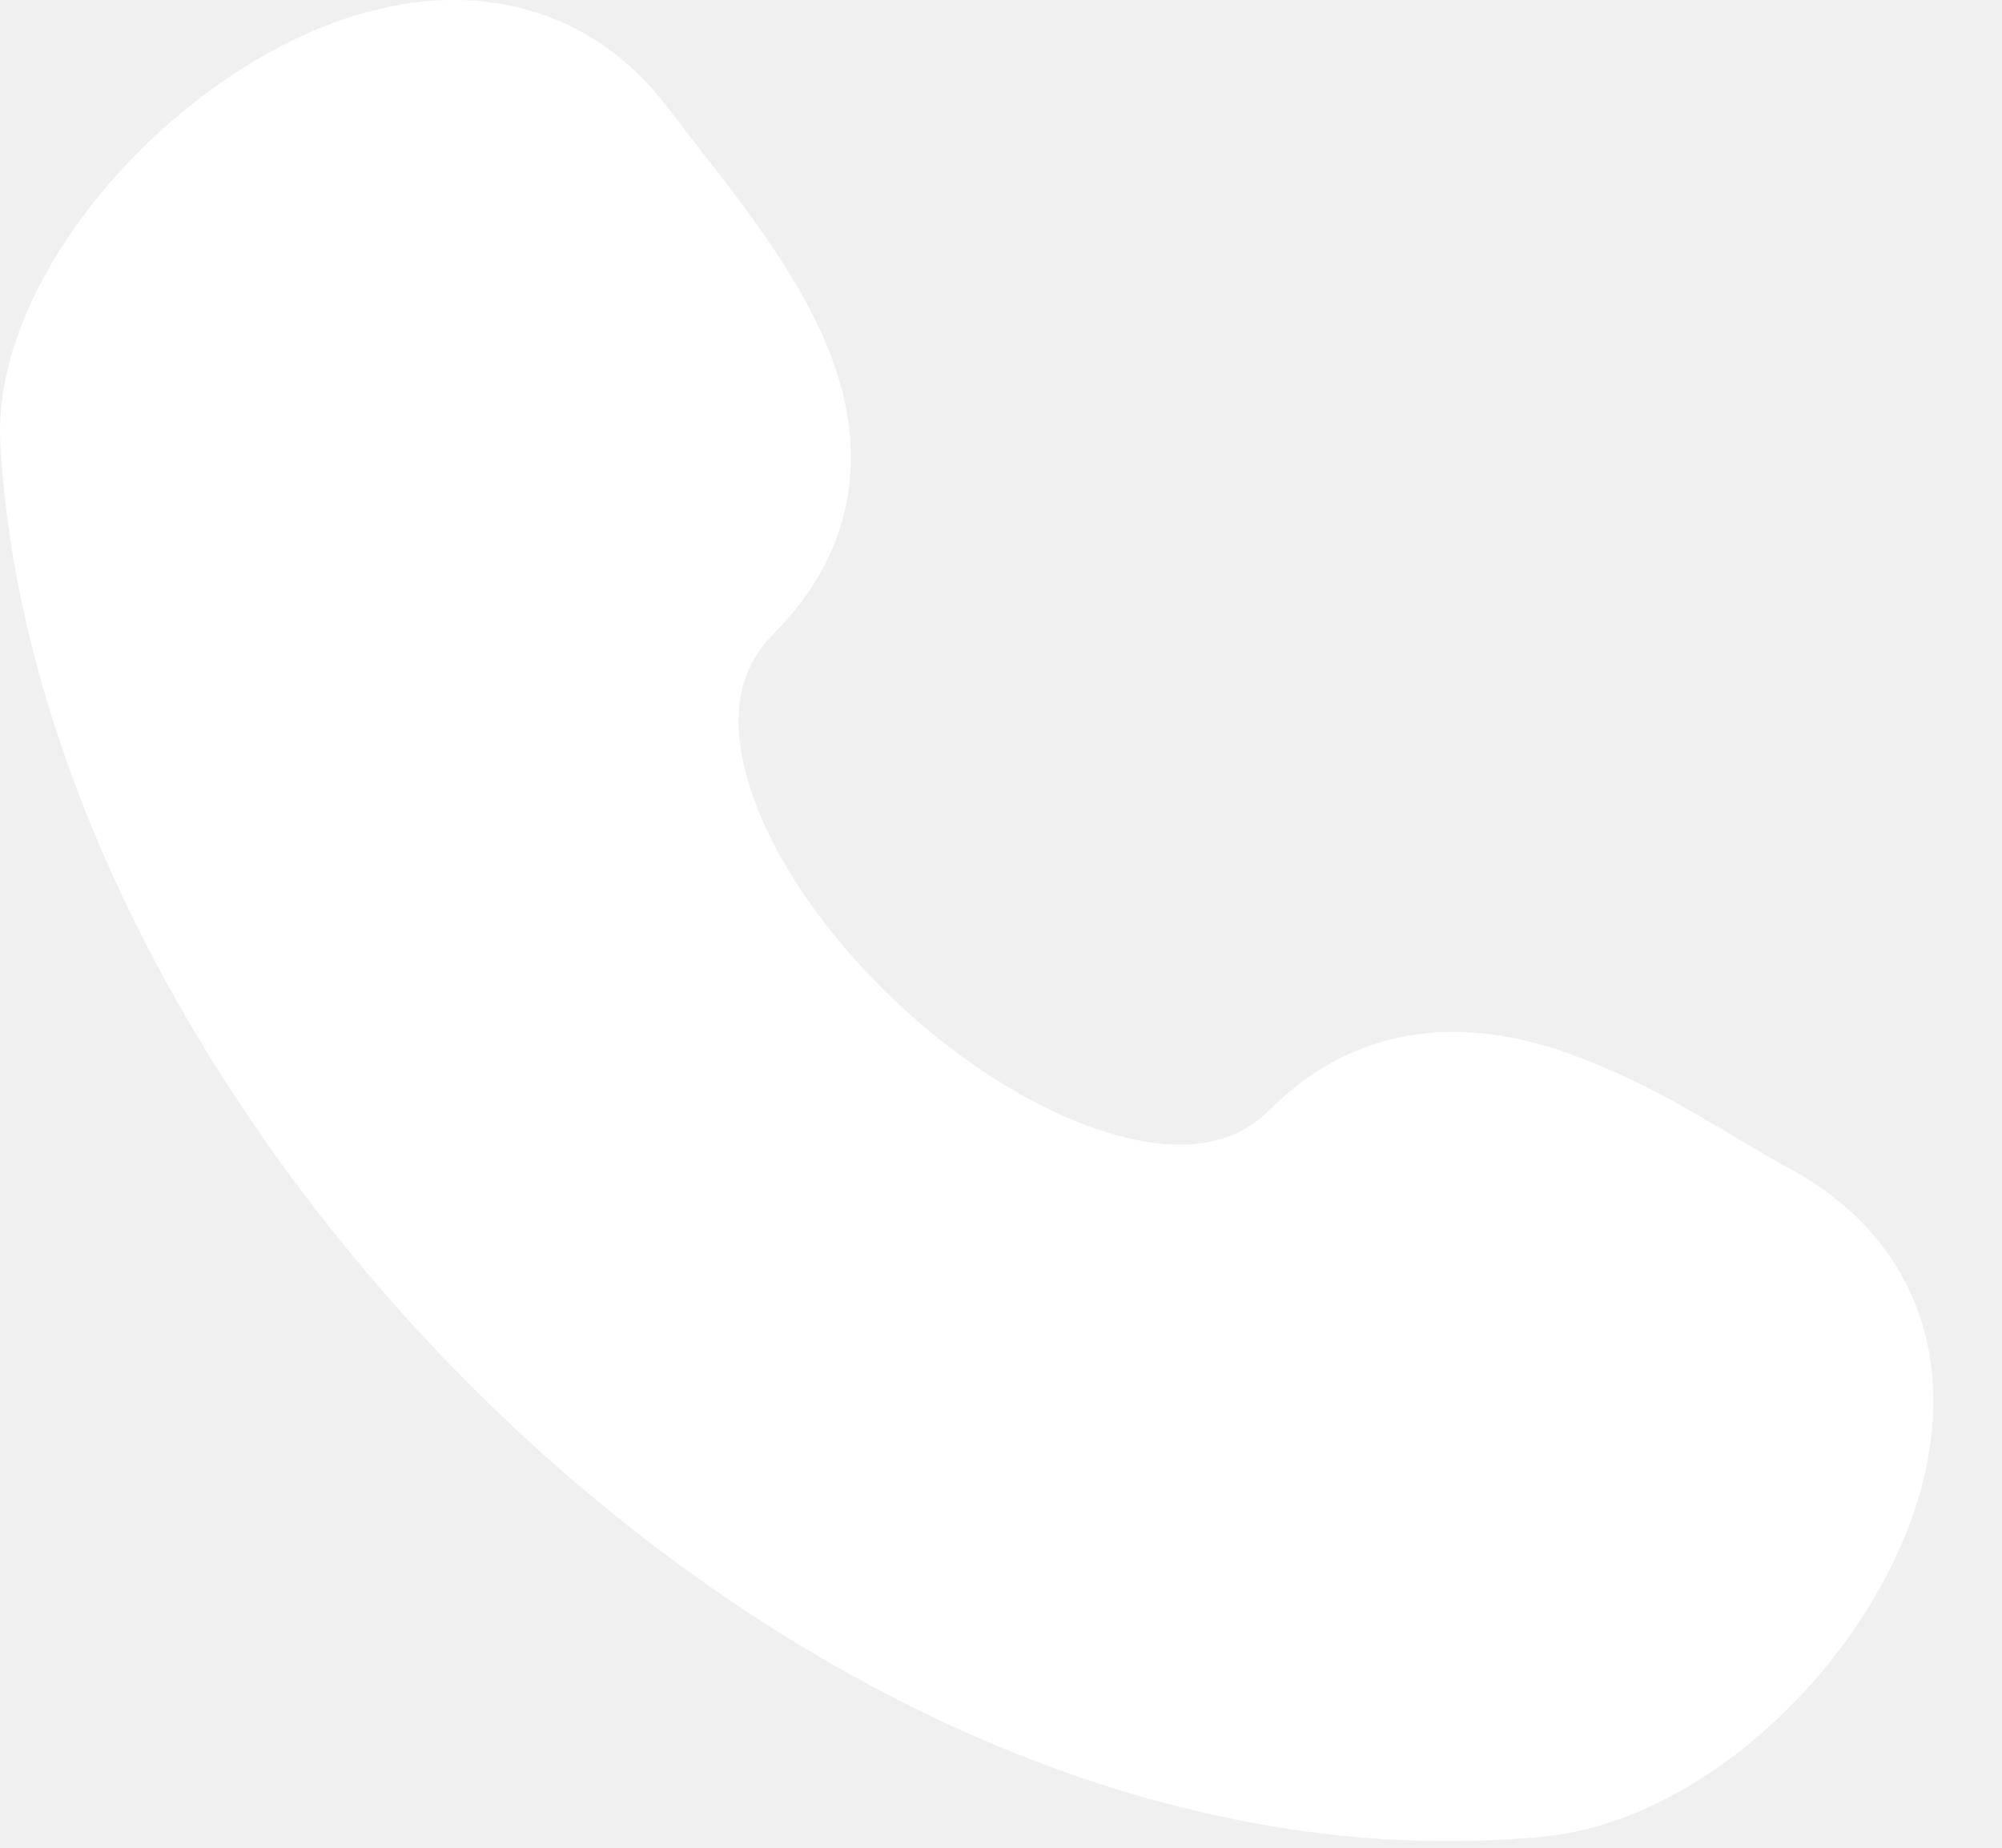
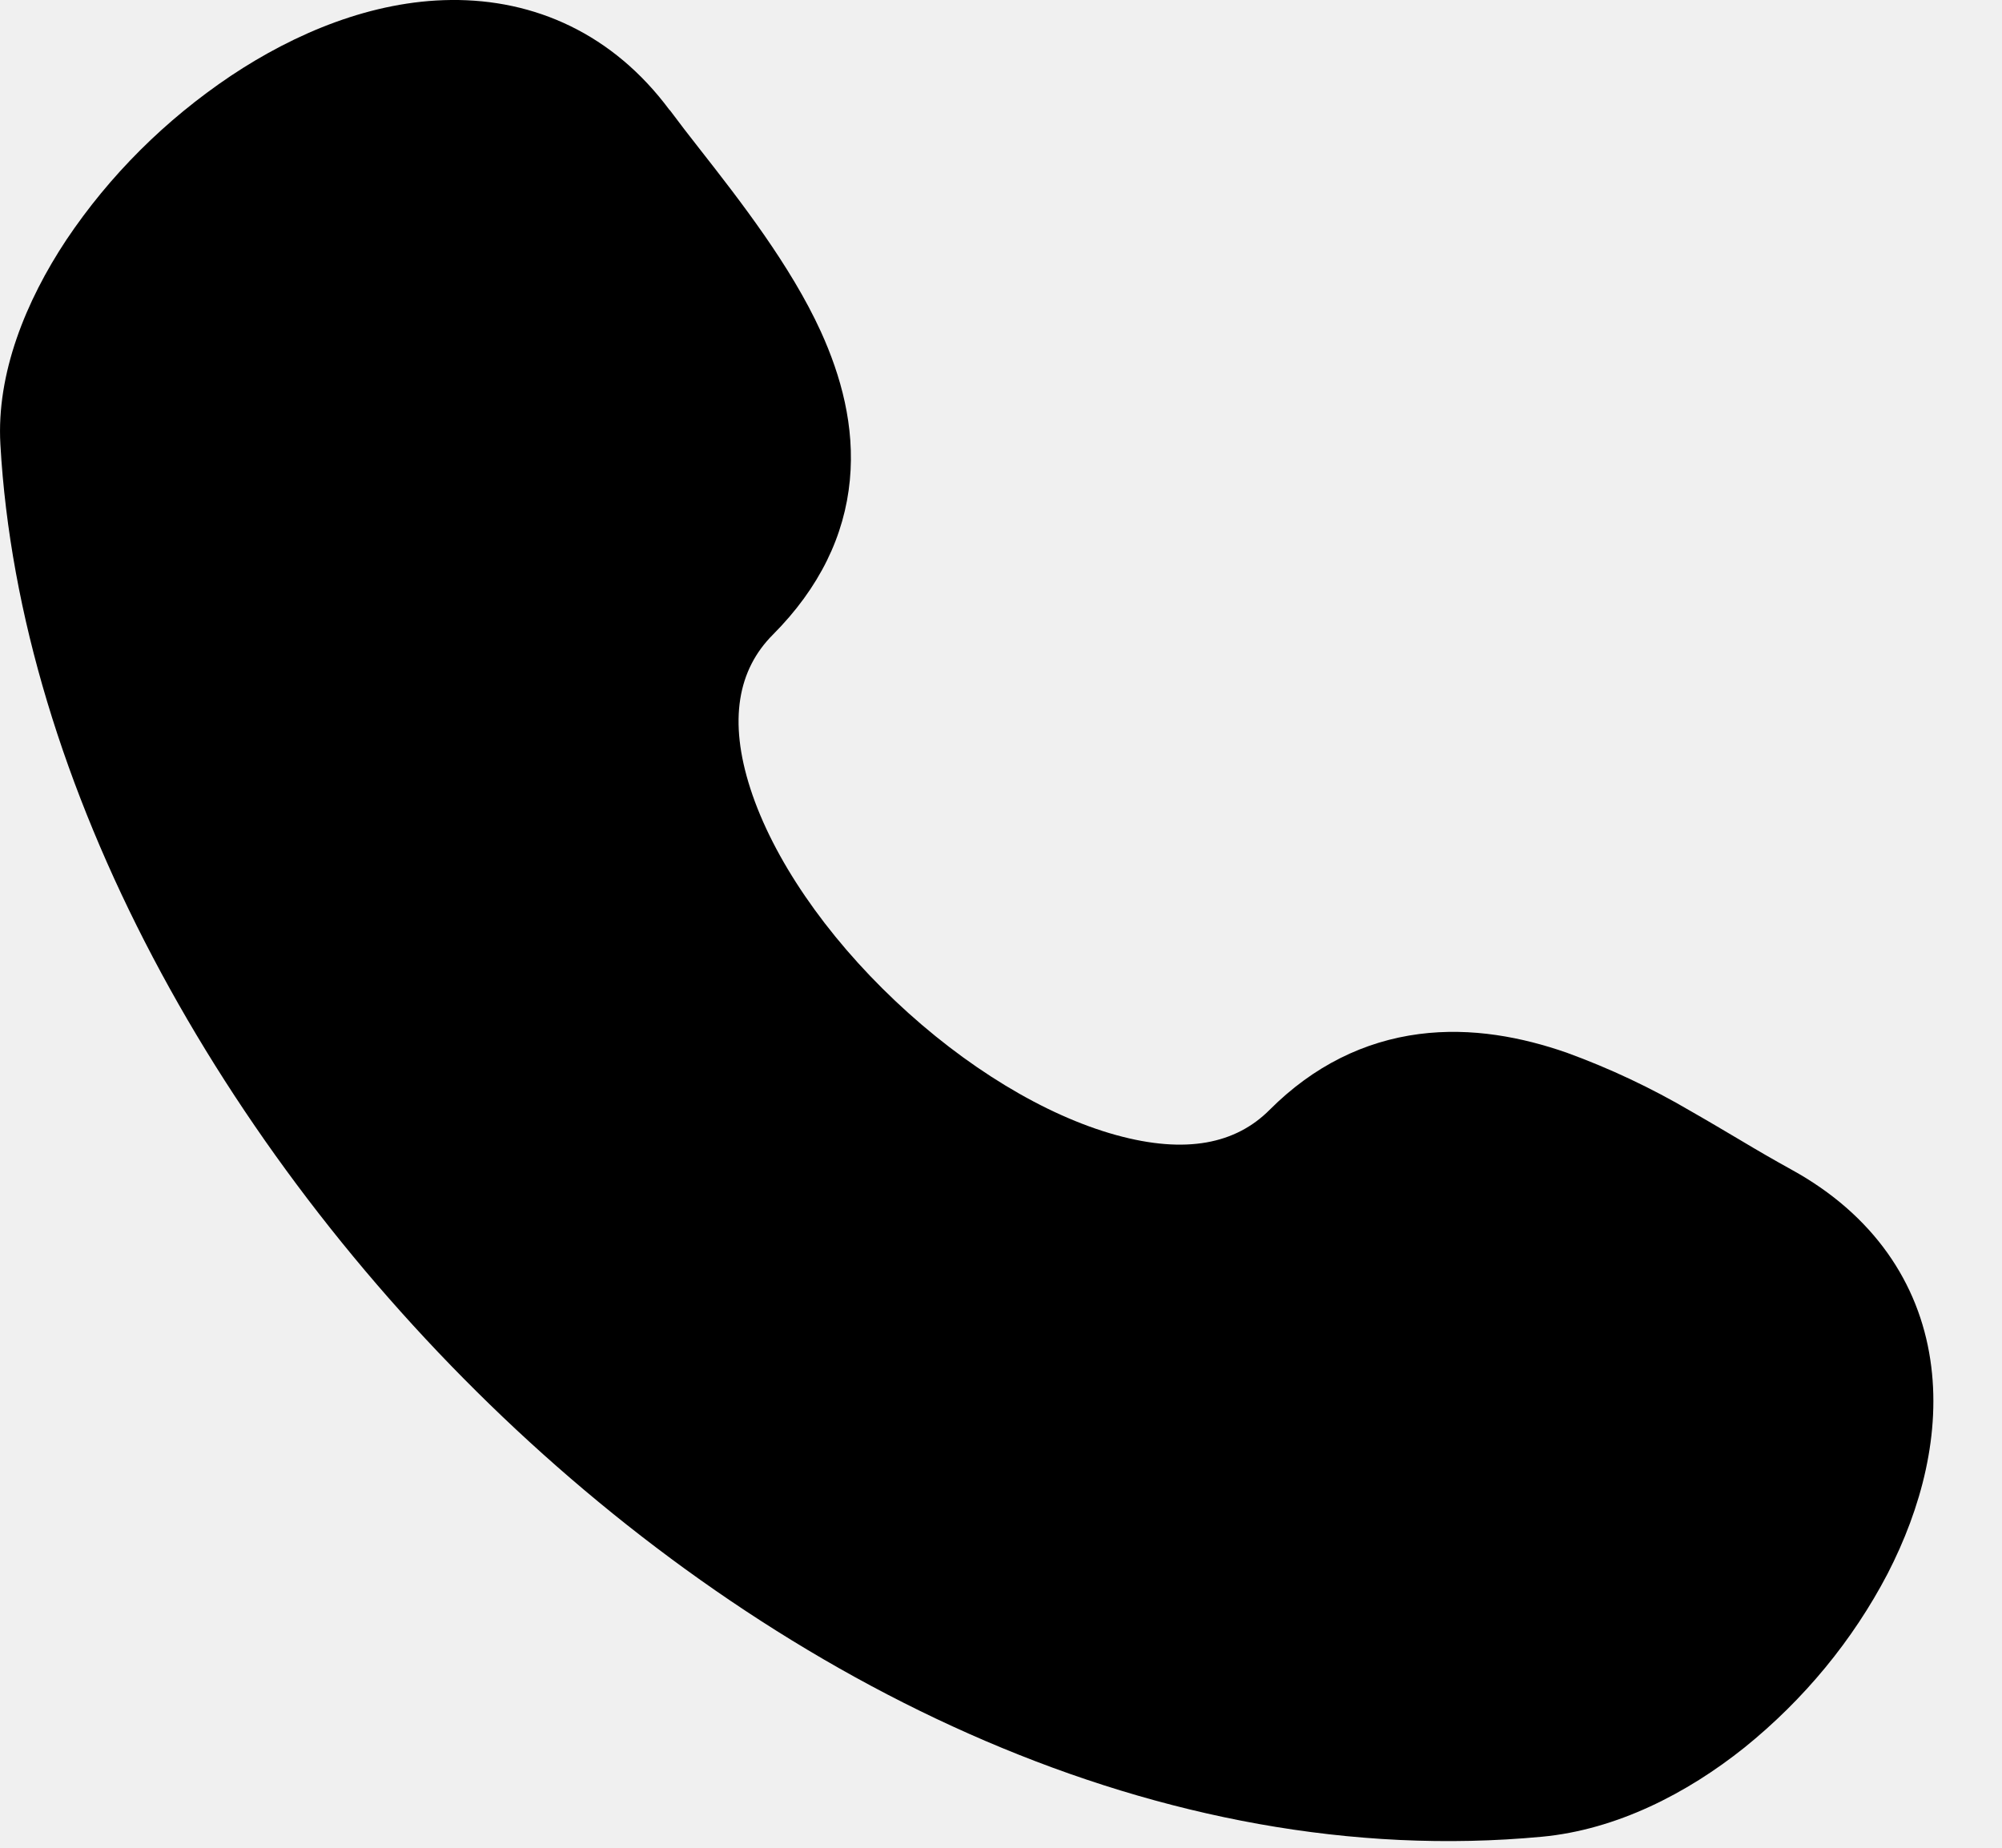
<svg xmlns="http://www.w3.org/2000/svg" width="26" height="24" viewBox="0 0 26 24" fill="none">
-   <path d="M8.696 1.43C7.96 0.437 6.94 -0.011 5.858 0C4.832 0.01 3.833 0.428 2.998 0.985C2.147 1.556 1.422 2.279 0.862 3.115C0.334 3.911 -0.047 4.852 0.005 5.77C0.253 10.189 2.863 14.91 6.529 18.404C10.193 21.894 15.085 24.32 20.024 23.857C20.992 23.766 21.908 23.296 22.656 22.698C23.43 22.073 24.062 21.306 24.514 20.441C24.952 19.592 25.213 18.614 25.069 17.661C24.92 16.668 24.336 15.78 23.264 15.191C23.041 15.068 22.822 14.941 22.605 14.811C22.411 14.697 22.205 14.573 21.956 14.431C21.445 14.131 20.907 13.877 20.347 13.673C19.772 13.473 19.114 13.342 18.429 13.431C17.719 13.524 17.06 13.843 16.489 14.415C16.05 14.856 15.404 14.994 14.495 14.743C13.57 14.488 12.53 13.856 11.626 13C10.722 12.146 10.038 11.148 9.746 10.246C9.457 9.354 9.585 8.698 10.036 8.245C10.645 7.634 10.969 6.955 11.037 6.236C11.104 5.537 10.921 4.88 10.66 4.306C10.269 3.449 9.604 2.596 9.084 1.932C8.953 1.766 8.824 1.598 8.698 1.429" fill="white" />
+   <path d="M8.696 1.43C7.96 0.437 6.94 -0.011 5.858 0C4.832 0.01 3.833 0.428 2.998 0.985C2.147 1.556 1.422 2.279 0.862 3.115C0.334 3.911 -0.047 4.852 0.005 5.77C0.253 10.189 2.863 14.91 6.529 18.404C10.193 21.894 15.085 24.32 20.024 23.857C20.992 23.766 21.908 23.296 22.656 22.698C23.43 22.073 24.062 21.306 24.514 20.441C24.952 19.592 25.213 18.614 25.069 17.661C24.92 16.668 24.336 15.78 23.264 15.191C23.041 15.068 22.822 14.941 22.605 14.811C22.411 14.697 22.205 14.573 21.956 14.431C21.445 14.131 20.907 13.877 20.347 13.673C19.772 13.473 19.114 13.342 18.429 13.431C17.719 13.524 17.06 13.843 16.489 14.415C16.05 14.856 15.404 14.994 14.495 14.743C13.57 14.488 12.53 13.856 11.626 13C10.722 12.146 10.038 11.148 9.746 10.246C9.457 9.354 9.585 8.698 10.036 8.245C10.645 7.634 10.969 6.955 11.037 6.236C11.104 5.537 10.921 4.88 10.66 4.306C10.269 3.449 9.604 2.596 9.084 1.932C8.953 1.766 8.824 1.598 8.698 1.429" fill="black" />
</svg>
